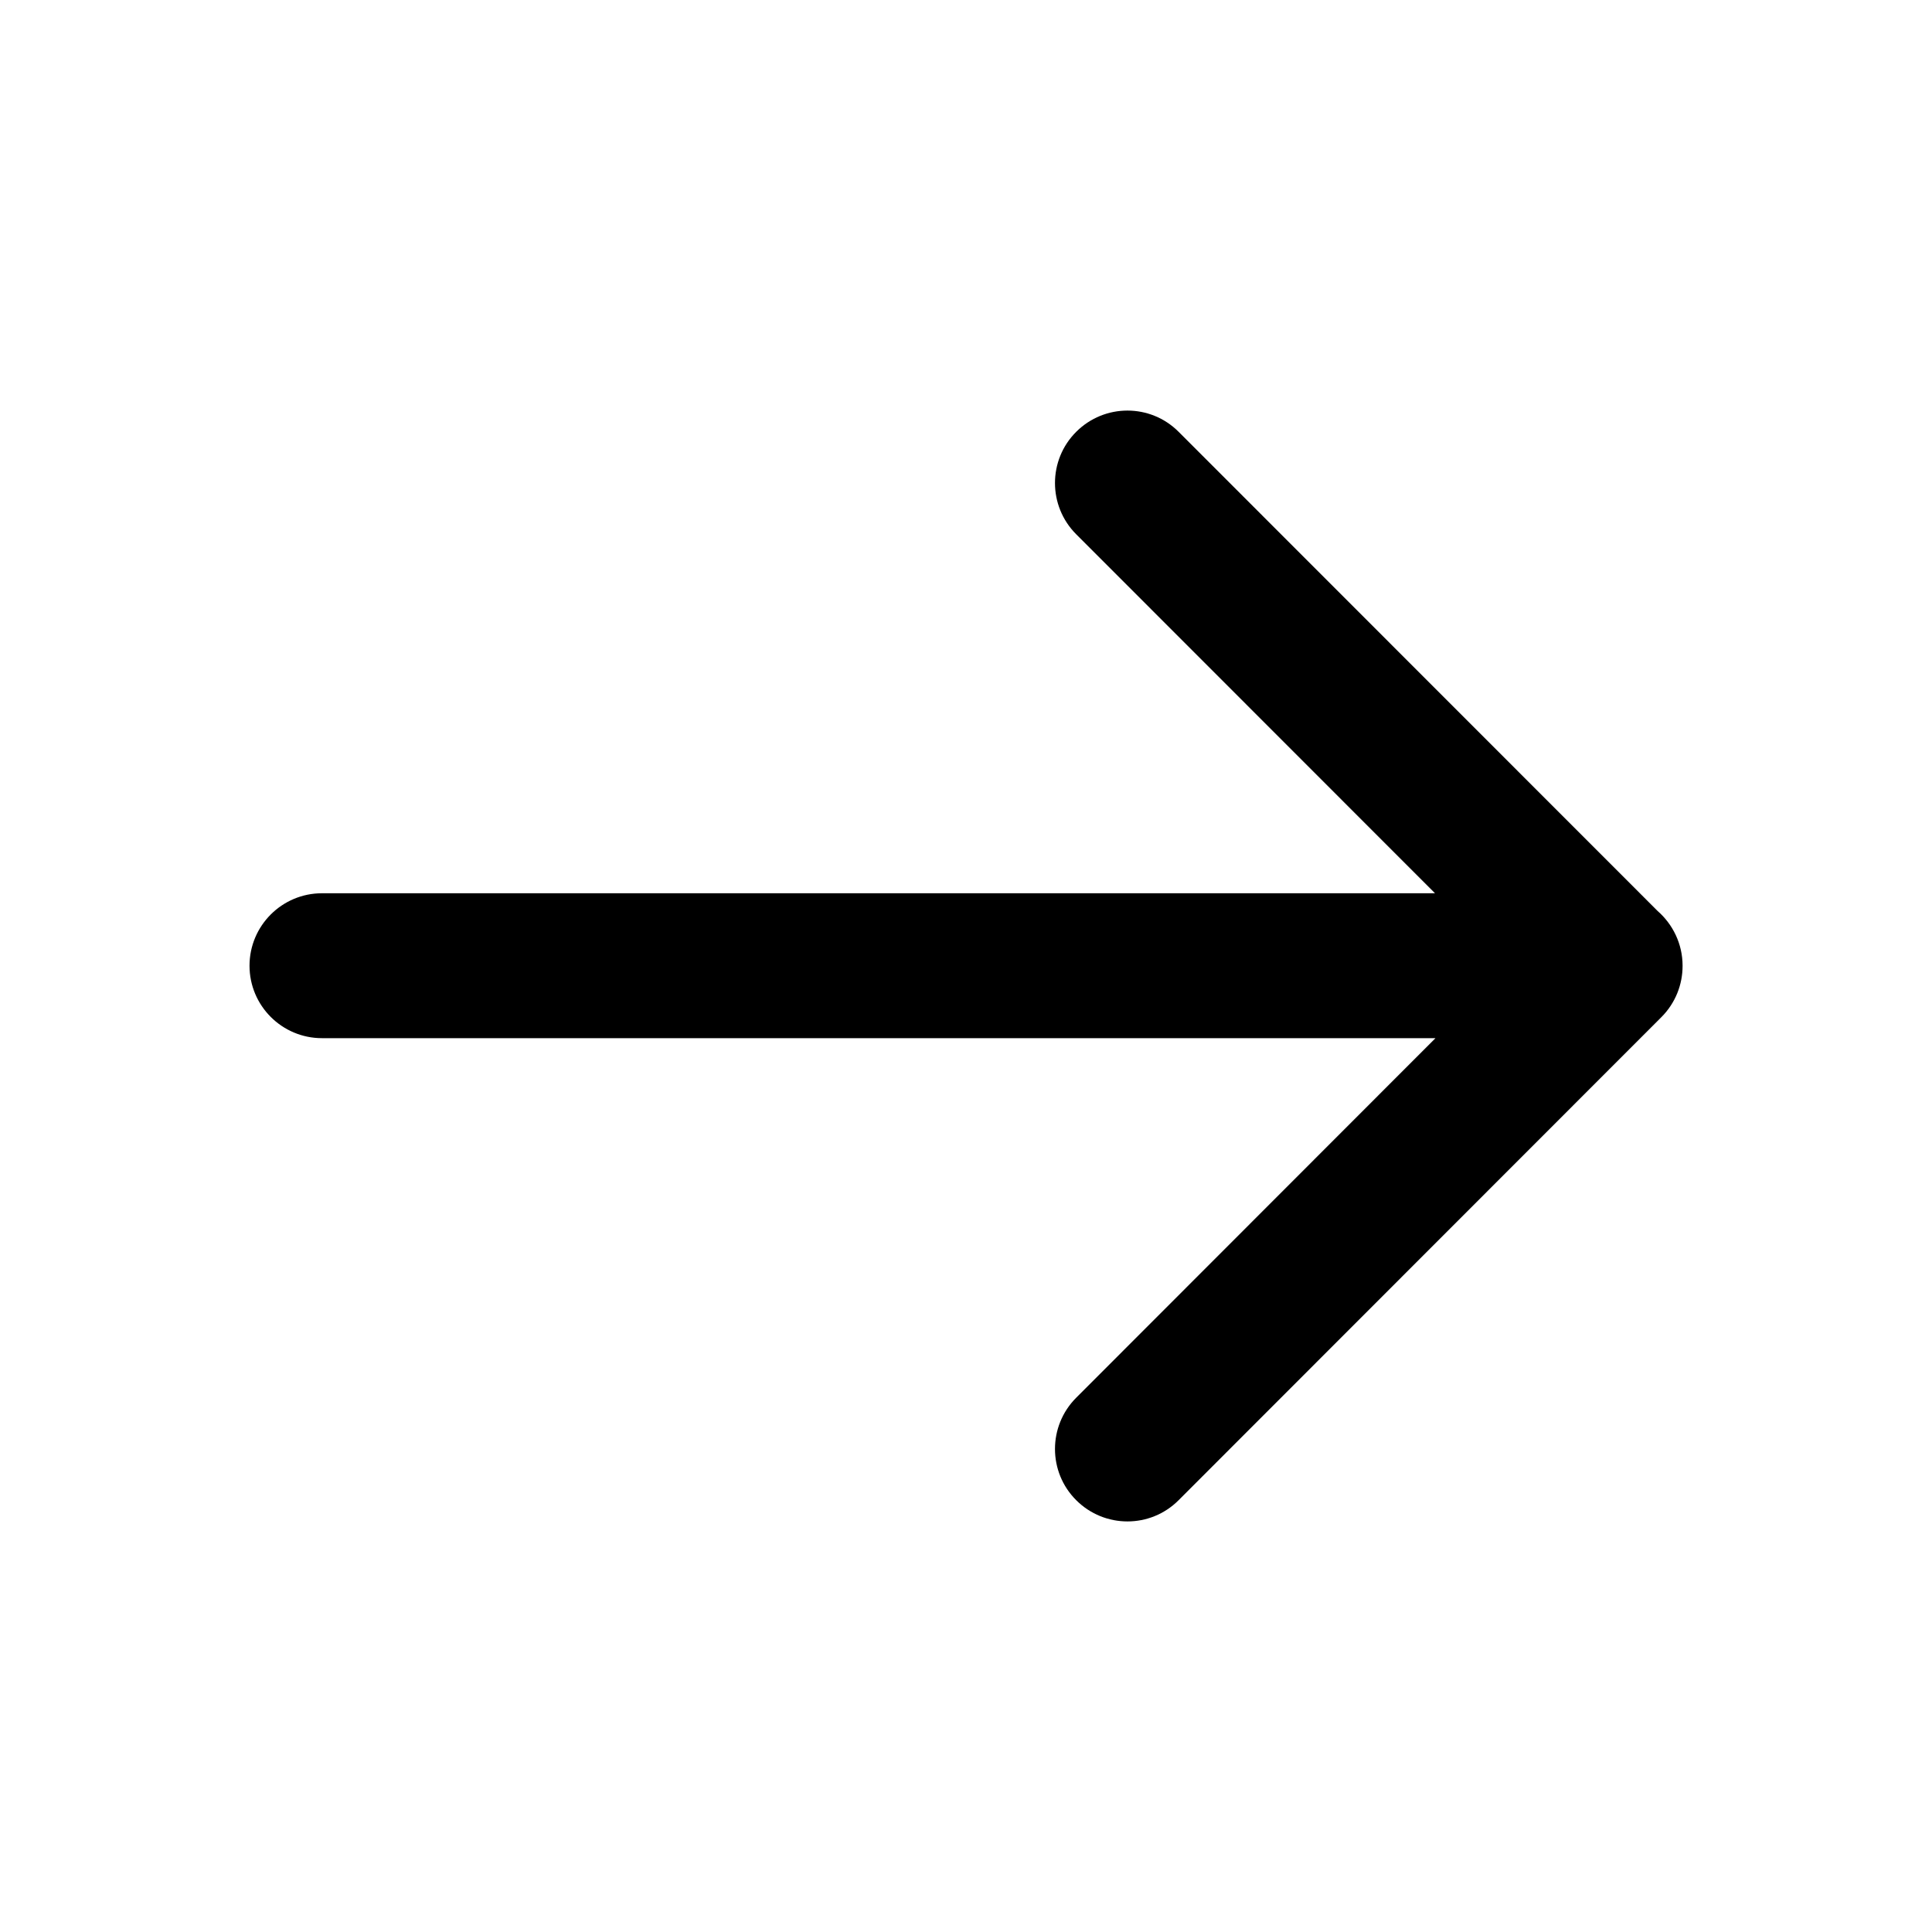
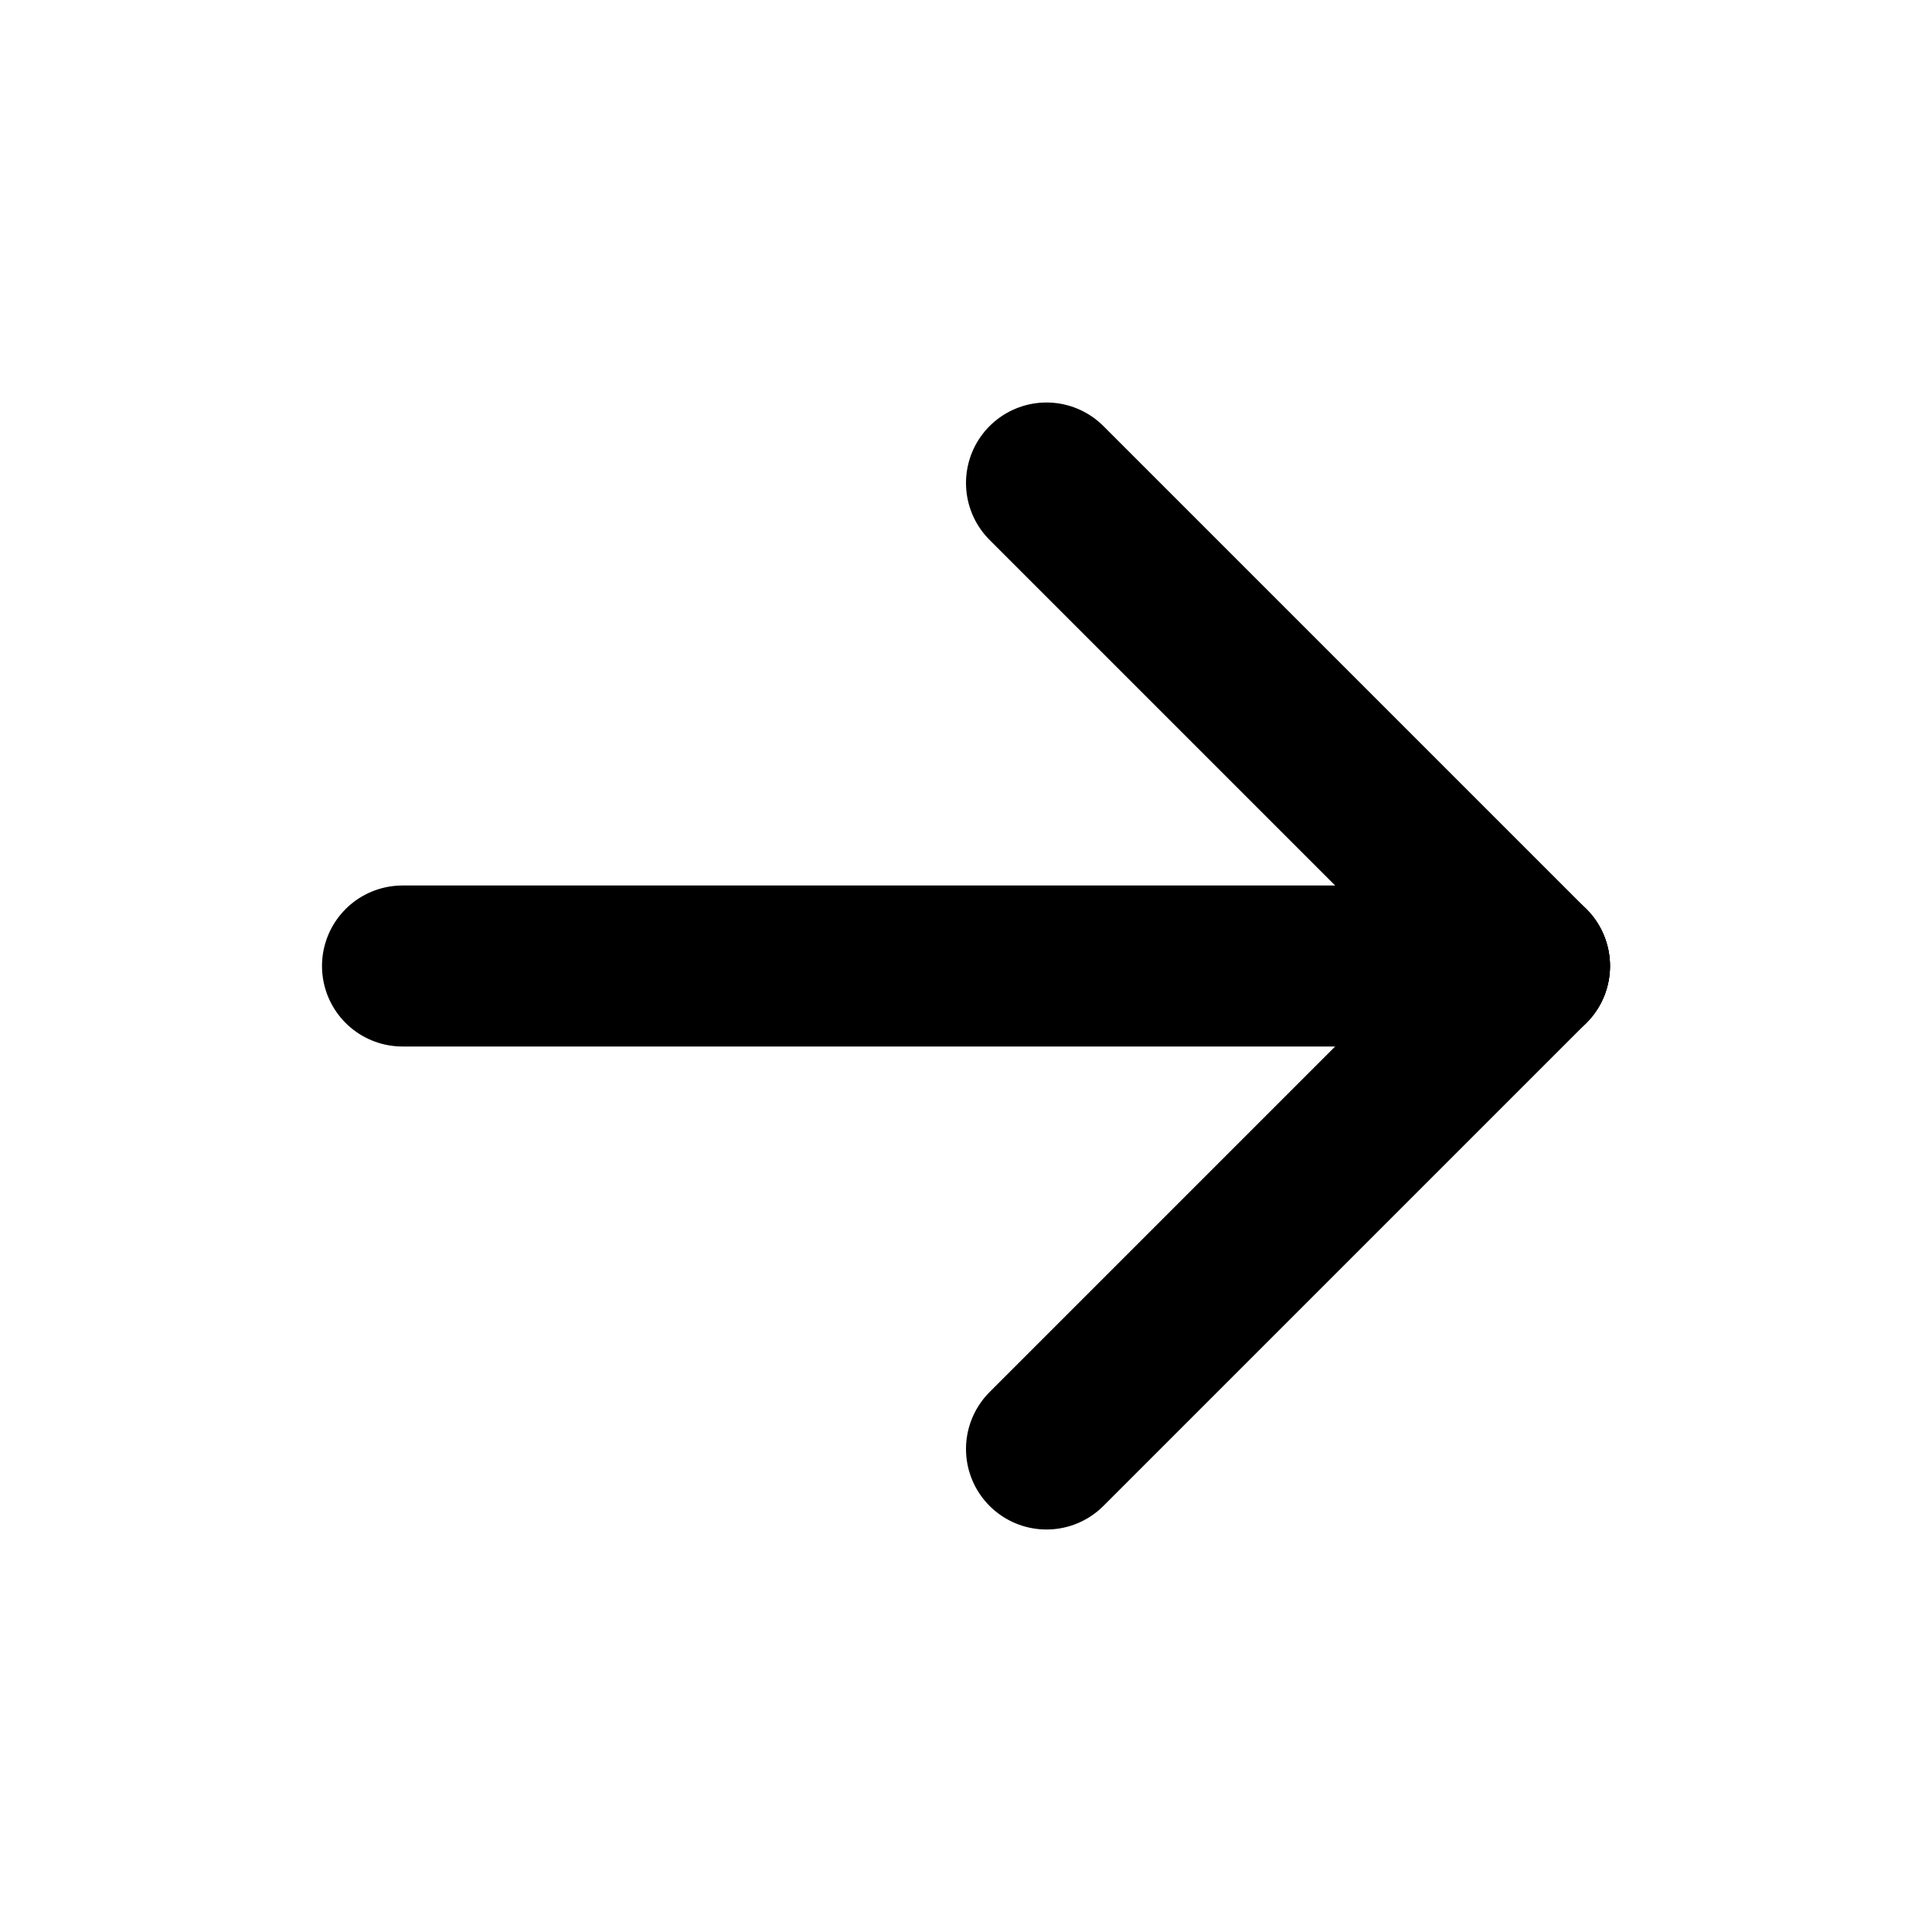
- <svg xmlns="http://www.w3.org/2000/svg" width="20" height="20" viewBox="0 0 20 20" fill="none">
-   <path fill-rule="evenodd" clip-rule="evenodd" d="M17.418 9.999C17.418 10.191 17.345 10.383 17.198 10.53L12.201 15.53C11.909 15.823 11.434 15.823 11.141 15.53C10.848 15.238 10.848 14.763 11.14 14.47L14.86 10.747L3.333 10.747C2.919 10.747 2.583 10.411 2.583 9.997C2.583 9.583 2.919 9.247 3.333 9.247L14.855 9.247L11.14 5.53C10.848 5.237 10.848 4.762 11.141 4.47C11.434 4.177 11.909 4.177 12.201 4.47L17.159 9.43C17.317 9.568 17.418 9.771 17.418 9.997C17.418 9.998 17.418 9.998 17.418 9.999Z" fill="currentColor" />
+ <svg xmlns="http://www.w3.org/2000/svg" width="24" height="24" viewBox="0 0 24 24" fill="none" stroke="currentColor" stroke-width="2" stroke-linecap="round" stroke-linejoin="round" class="icon icon-tabler icons-tabler-outline icon-tabler-arrow-right">
+   <path stroke="none" d="M0 0h24v24H0z" fill="none" />
+   <path d="M5 12l14 0" />
+   <path d="M13 18l6 -6" />
+   <path d="M13 6l6 6" />
</svg>
